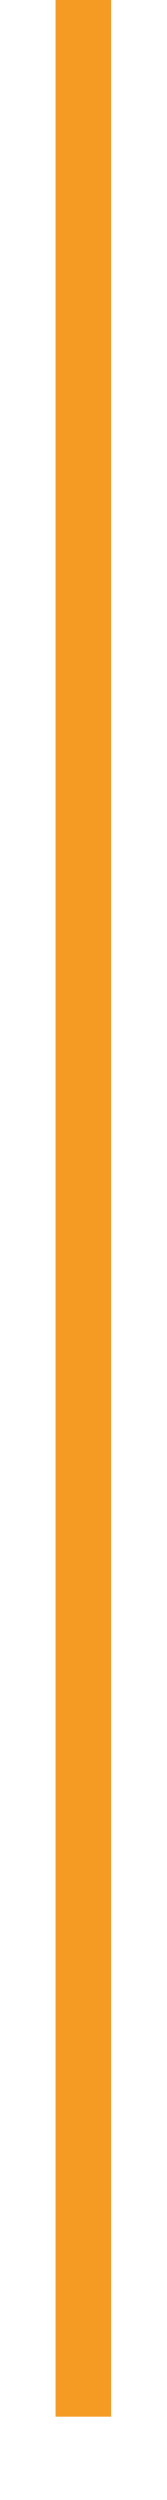
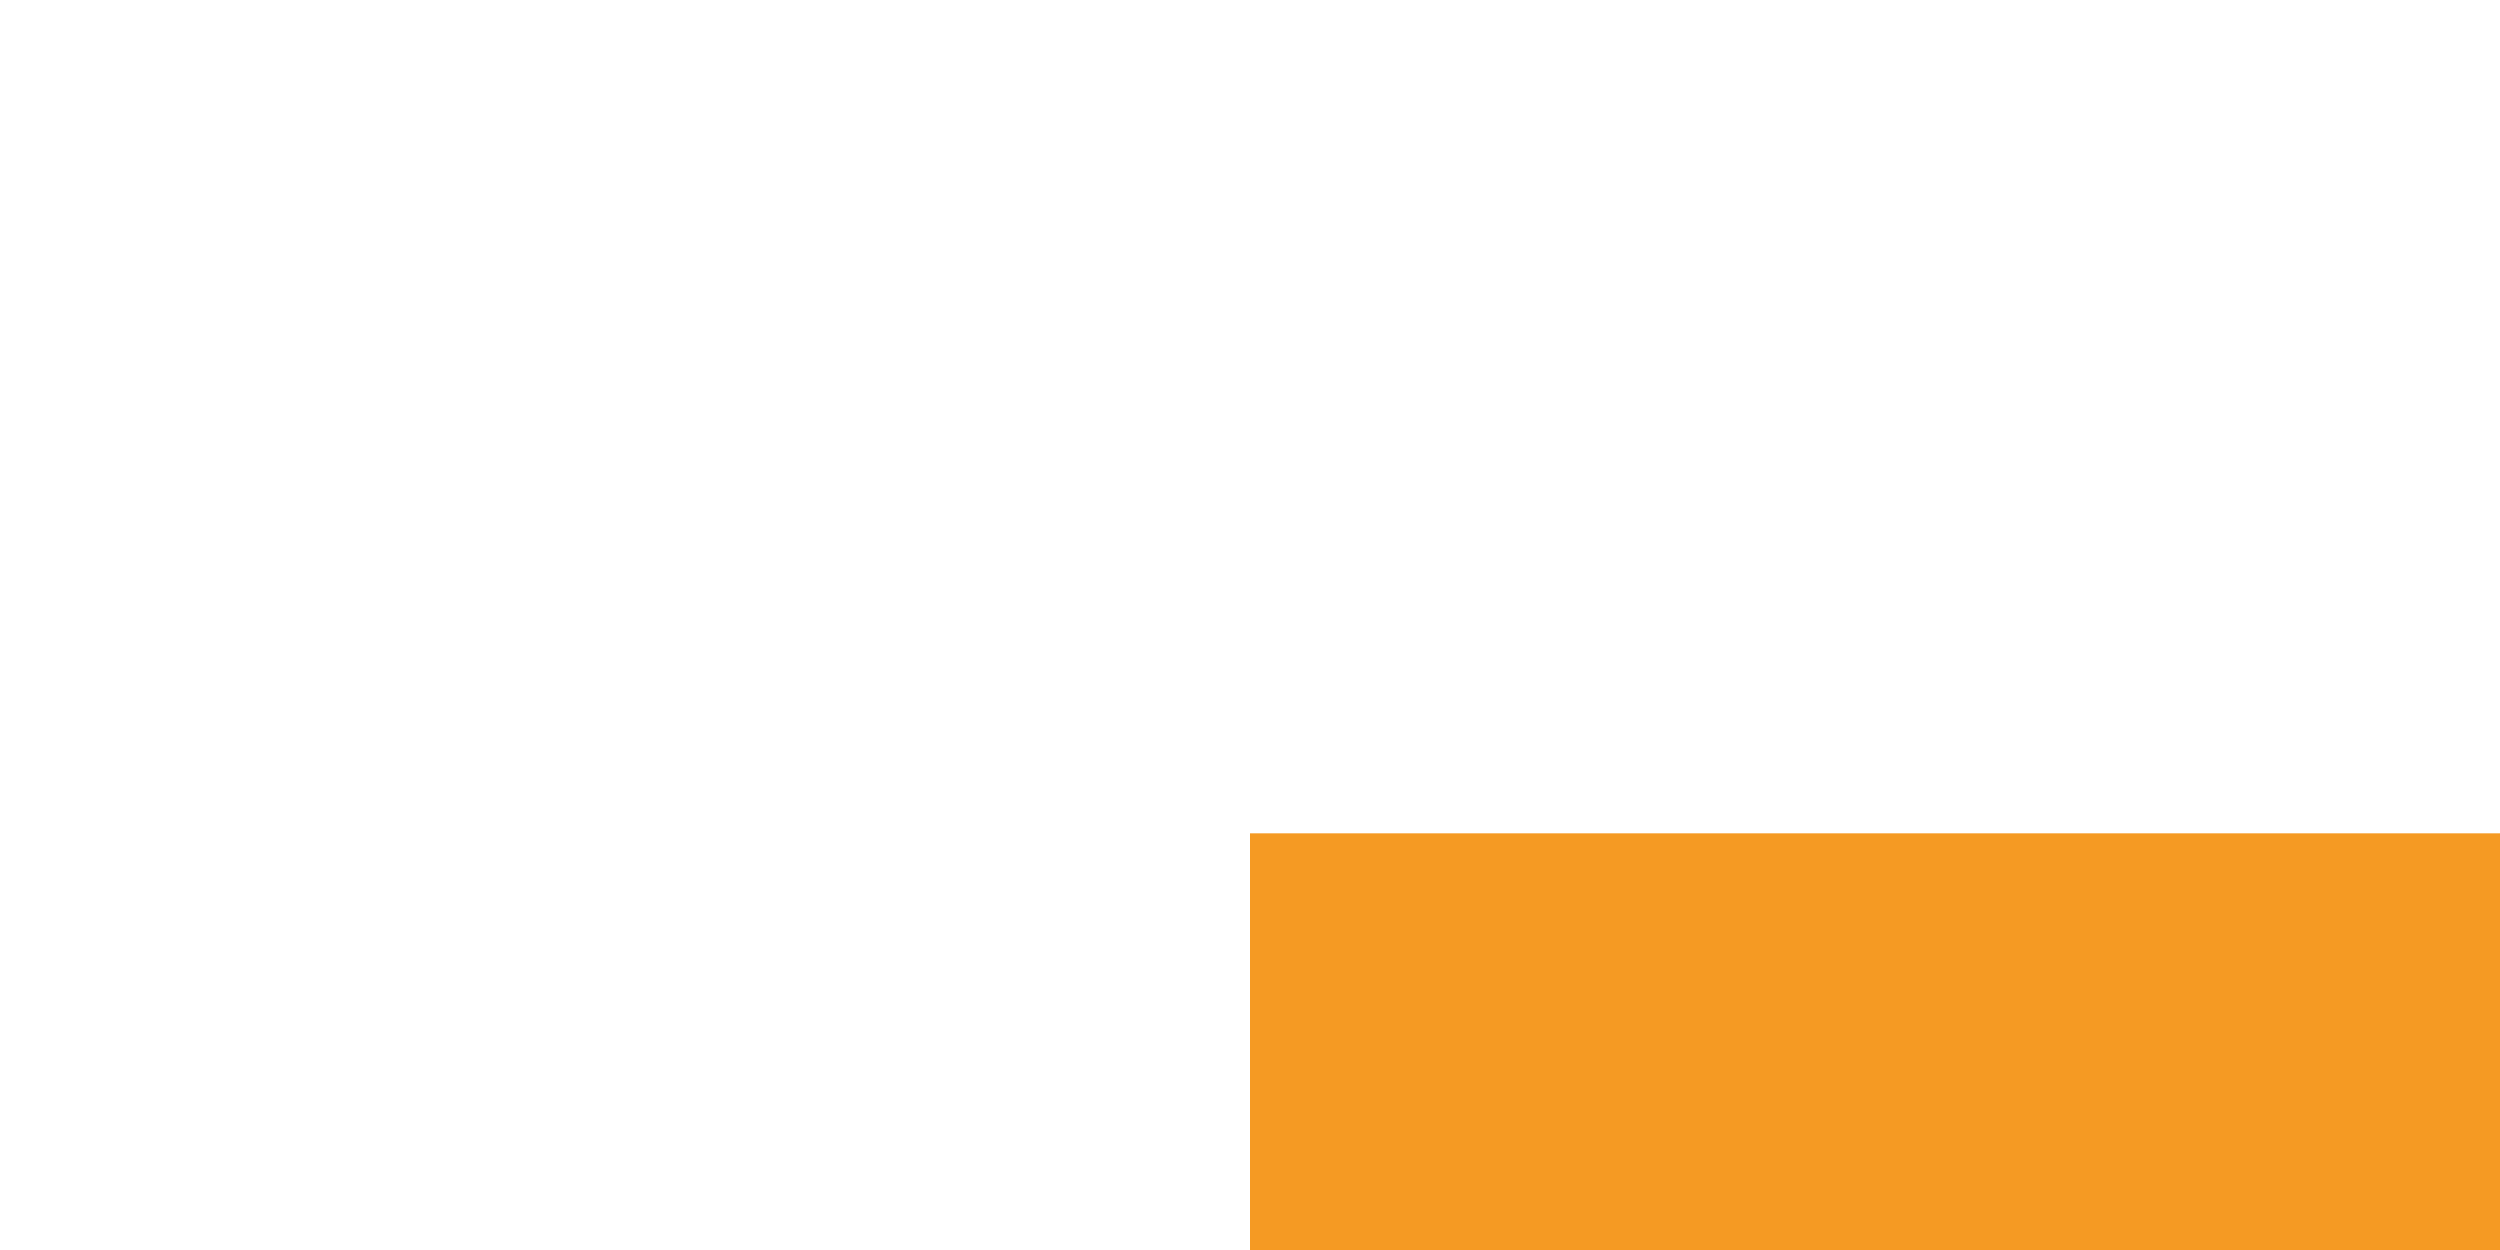
- <svg xmlns="http://www.w3.org/2000/svg" version="1.1" width="12px" height="180px" preserveAspectRatio="xMidYMin meet" viewBox="1116 250  10 180">
-   <path d="M 1121 424  L 1121 250  " stroke-width="4" stroke="#f59a23" fill="none" />
+ <svg xmlns="http://www.w3.org/2000/svg" version="1.1" width="12px" height="6px" preserveAspectRatio="xMinYMid meet" viewBox="1370 515  12 4">
+   <path d="M 1376 520  L 1470 520  " stroke-width="4" stroke="#f59a23" fill="none" />
</svg>
